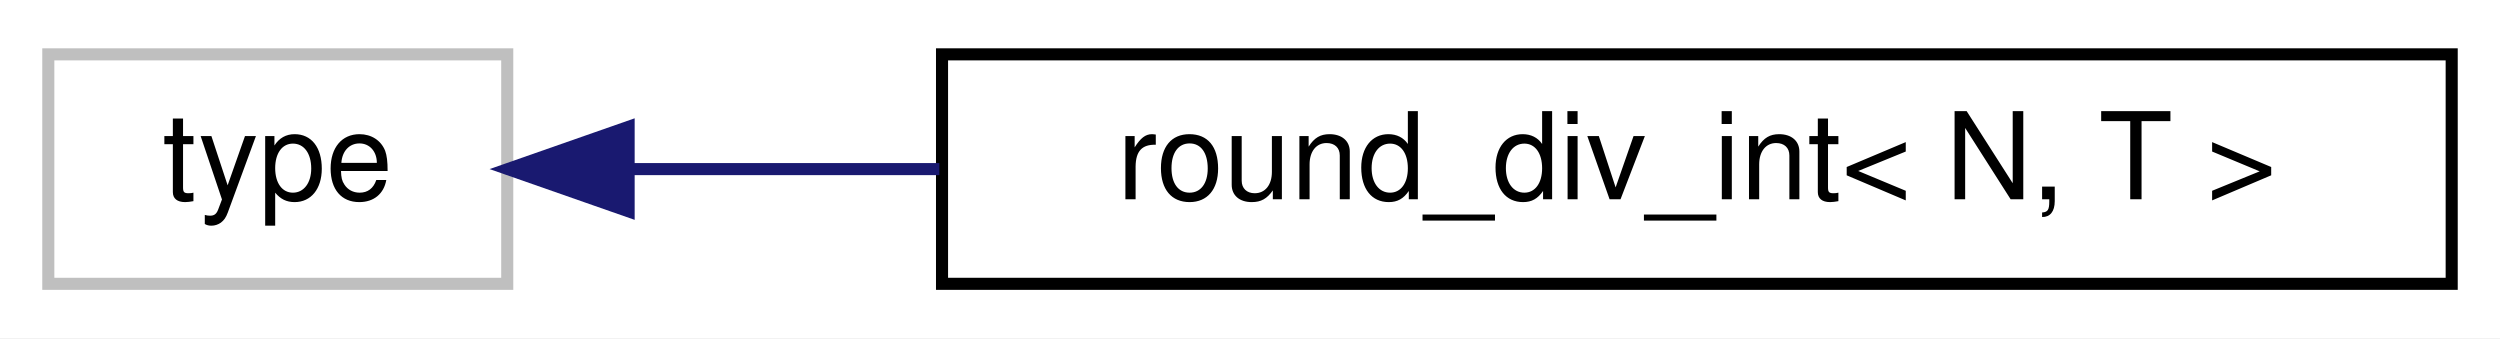
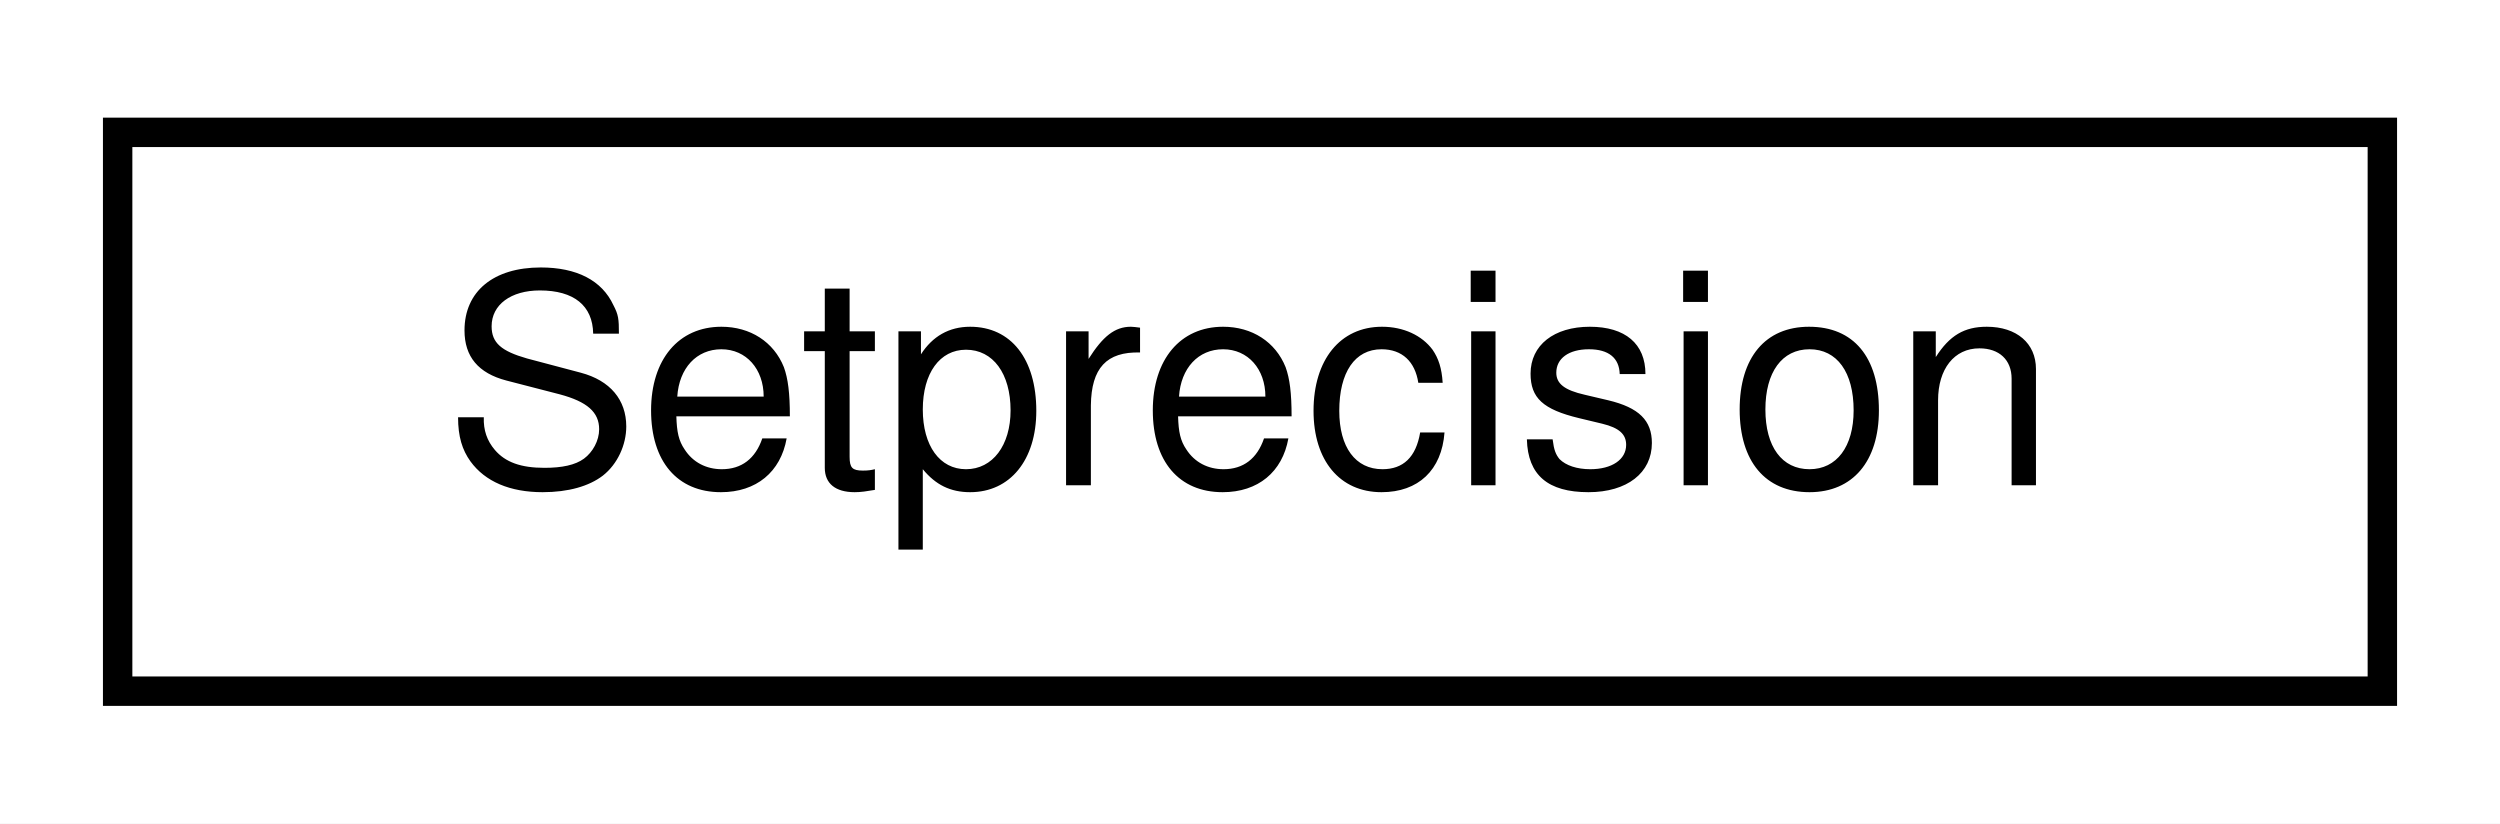
- <svg xmlns="http://www.w3.org/2000/svg" xmlns:xlink="http://www.w3.org/1999/xlink" width="207pt" height="28pt" viewBox="0.00 0.00 207.00 28.00">
+ <svg xmlns="http://www.w3.org/2000/svg" xmlns:xlink="http://www.w3.org/1999/xlink" width="85pt" height="28pt" viewBox="0.00 0.00 85.00 28.00">
  <g id="graph0" class="graph" transform="scale(1 1) rotate(0) translate(4 24)">
-     <polygon fill="white" stroke="transparent" points="-4,4 -4,-24 203,-24 203,4 -4,4" />
+     <polygon fill="white" stroke="transparent" points="-4,4 -4,-24 81,-24 81,4 -4,4" />
    <g id="node1" class="node">
      <g id="a_node1">
-         <a xlink:title=" ">
-           <polygon fill="white" stroke="#bfbfbf" points="0,-0.5 0,-19.5 38,-19.5 38,-0.5 0,-0.5" />
-           <text text-anchor="middle" x="19" y="-7.5" font-family="Helvetica,sans-Serif" font-size="10.00">type</text>
+         <a xlink:href="d7/d70/structSetprecision.html" target="_top" xlink:title=" ">
+           <polygon fill="white" stroke="black" points="0,-0.5 0,-19.5 77,-19.5 77,-0.5 0,-0.5" />
+           <text text-anchor="middle" x="38.5" y="-7.5" font-family="Helvetica,sans-Serif" font-size="10.00">Setprecision</text>
        </a>
      </g>
    </g>
-     <g id="node2" class="node">
-       <g id="a_node2">
-         <a xlink:href="d1/de0/structround__div__int.html" target="_top" xlink:title="Select the right rounding division operator, depending on whether T is a signed or unsigned integer.">
-           <polygon fill="white" stroke="black" points="74,-0.5 74,-19.5 199,-19.5 199,-0.5 74,-0.5" />
-           <text text-anchor="middle" x="136.5" y="-7.5" font-family="Helvetica,sans-Serif" font-size="10.00">round_div_int&lt; N, T &gt;</text>
-         </a>
-       </g>
-     </g>
-     <g id="edge1" class="edge">
-       <path fill="none" stroke="midnightblue" d="M48.06,-10C55.91,-10 64.78,-10 73.78,-10" />
-       <polygon fill="midnightblue" stroke="midnightblue" points="48.05,-6.5 38.05,-10 48.05,-13.5 48.05,-6.5" />
-     </g>
  </g>
</svg>
